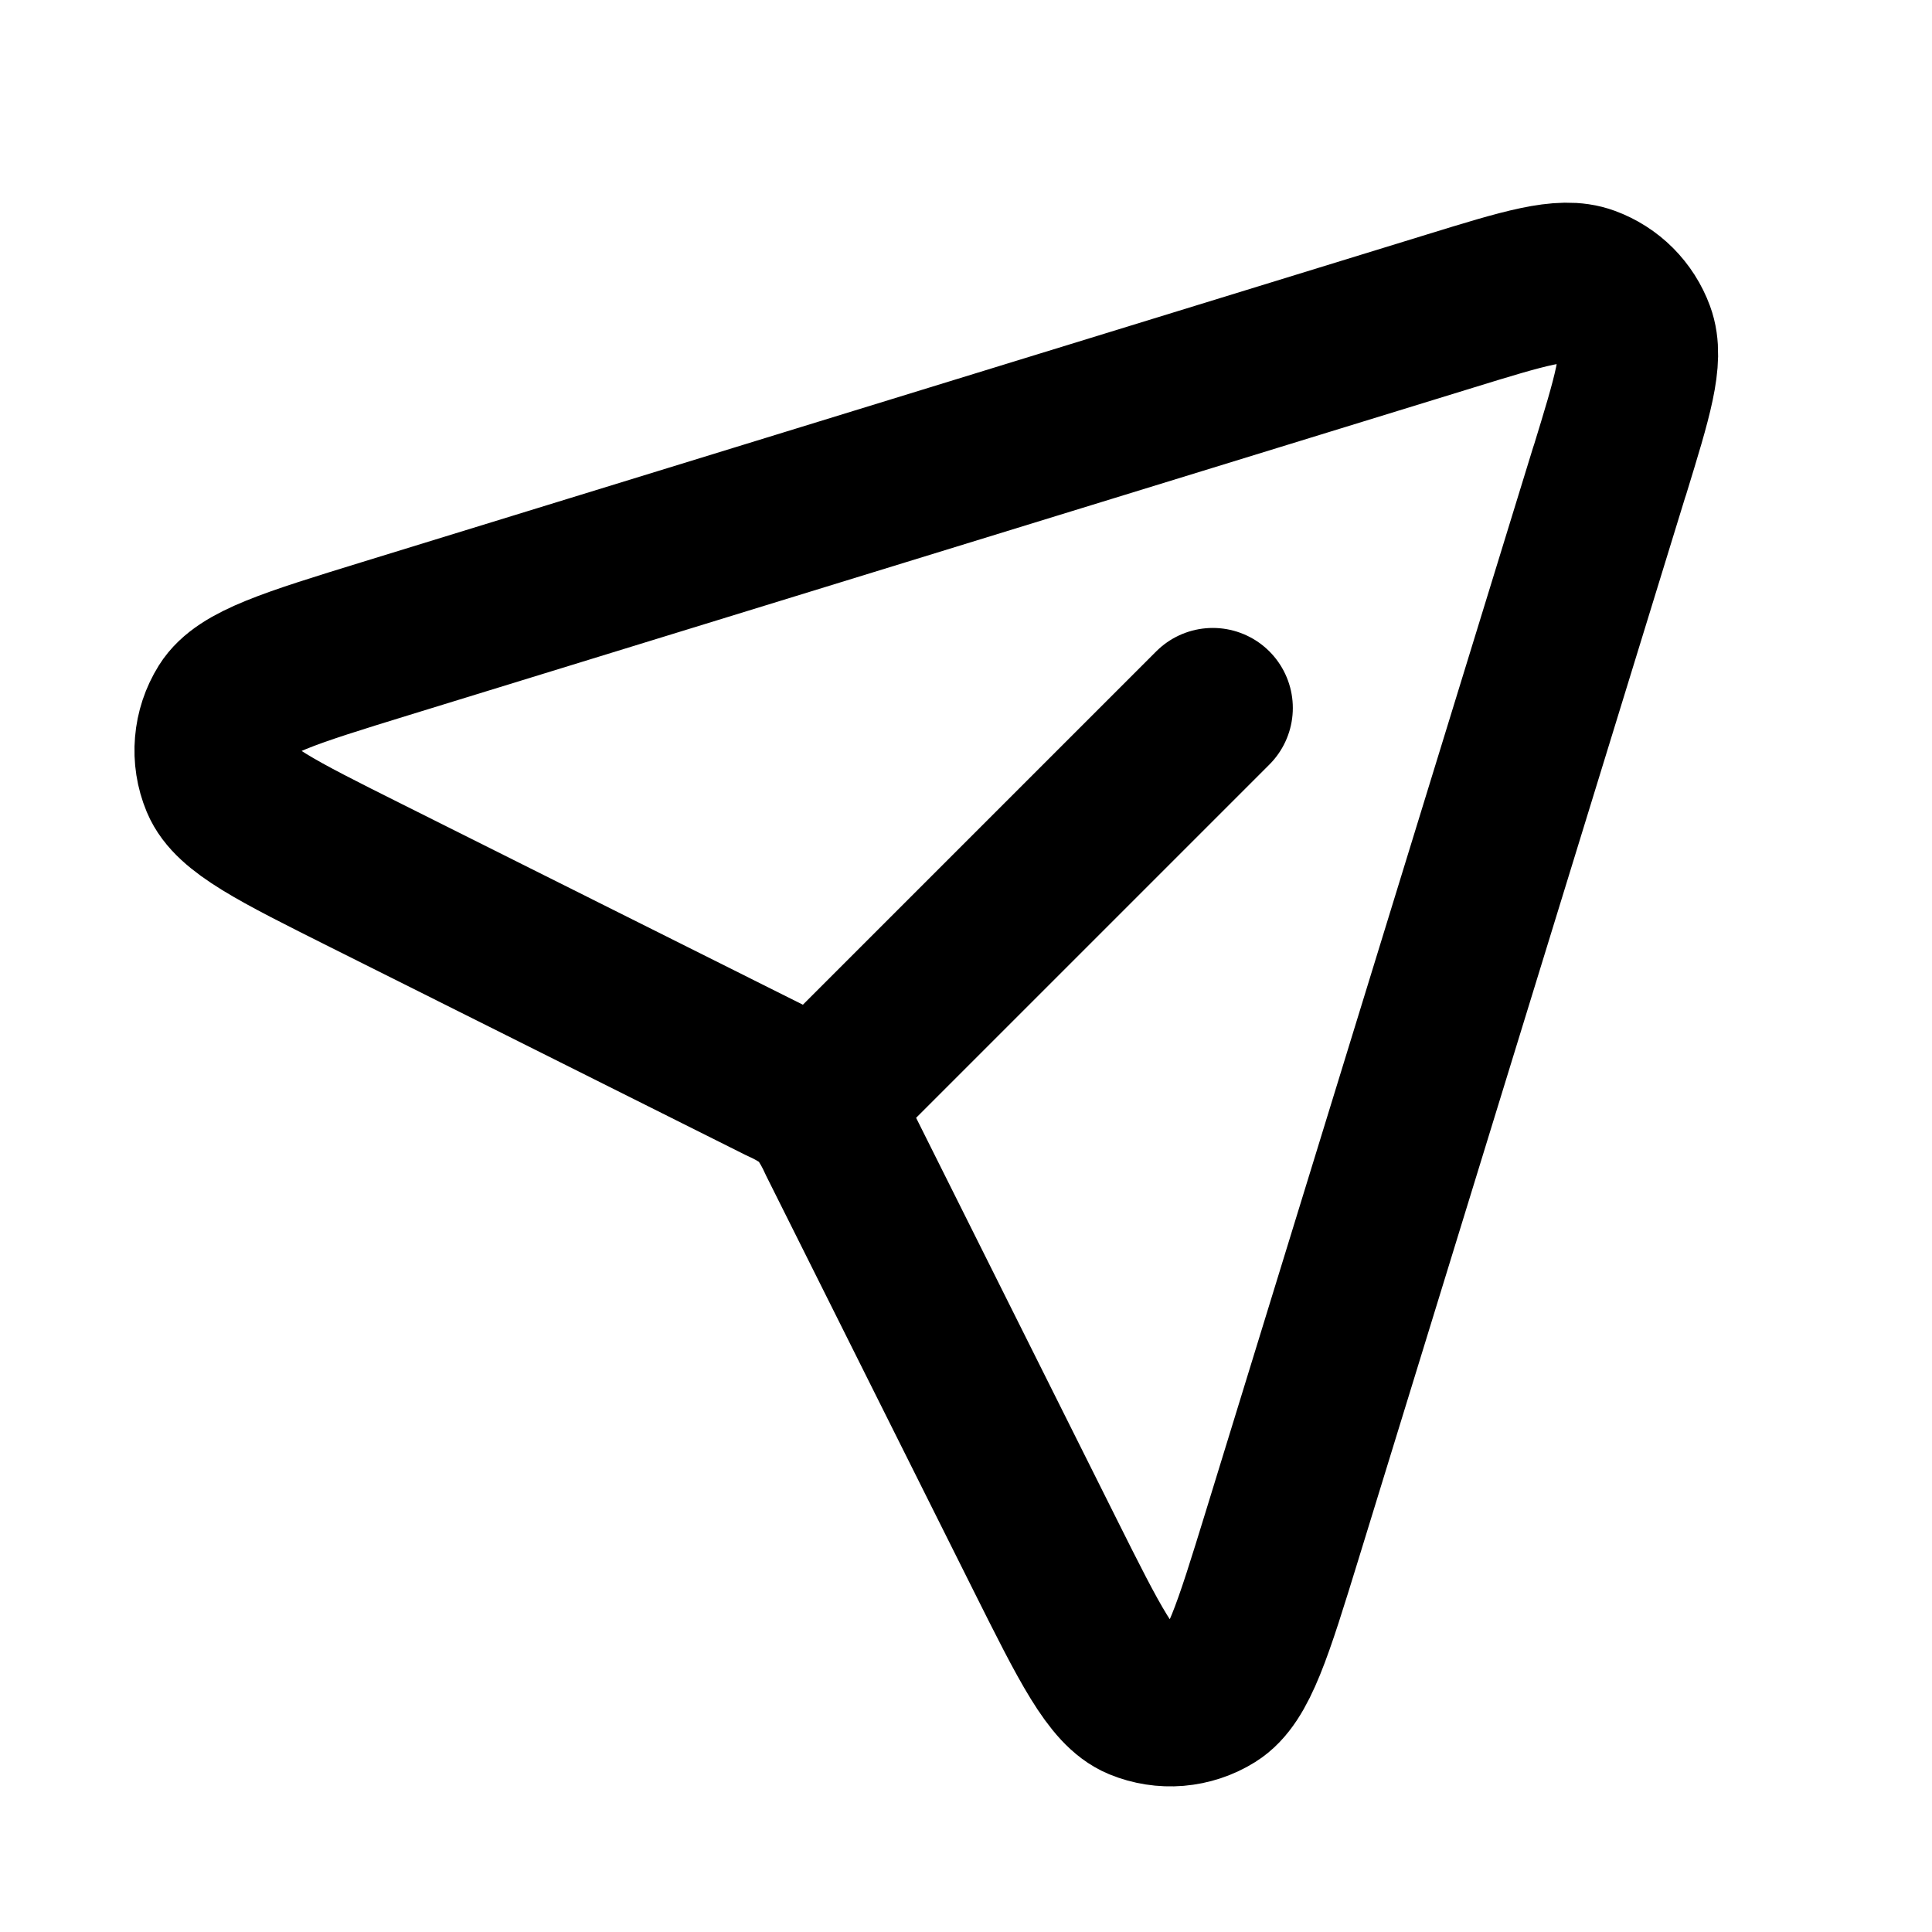
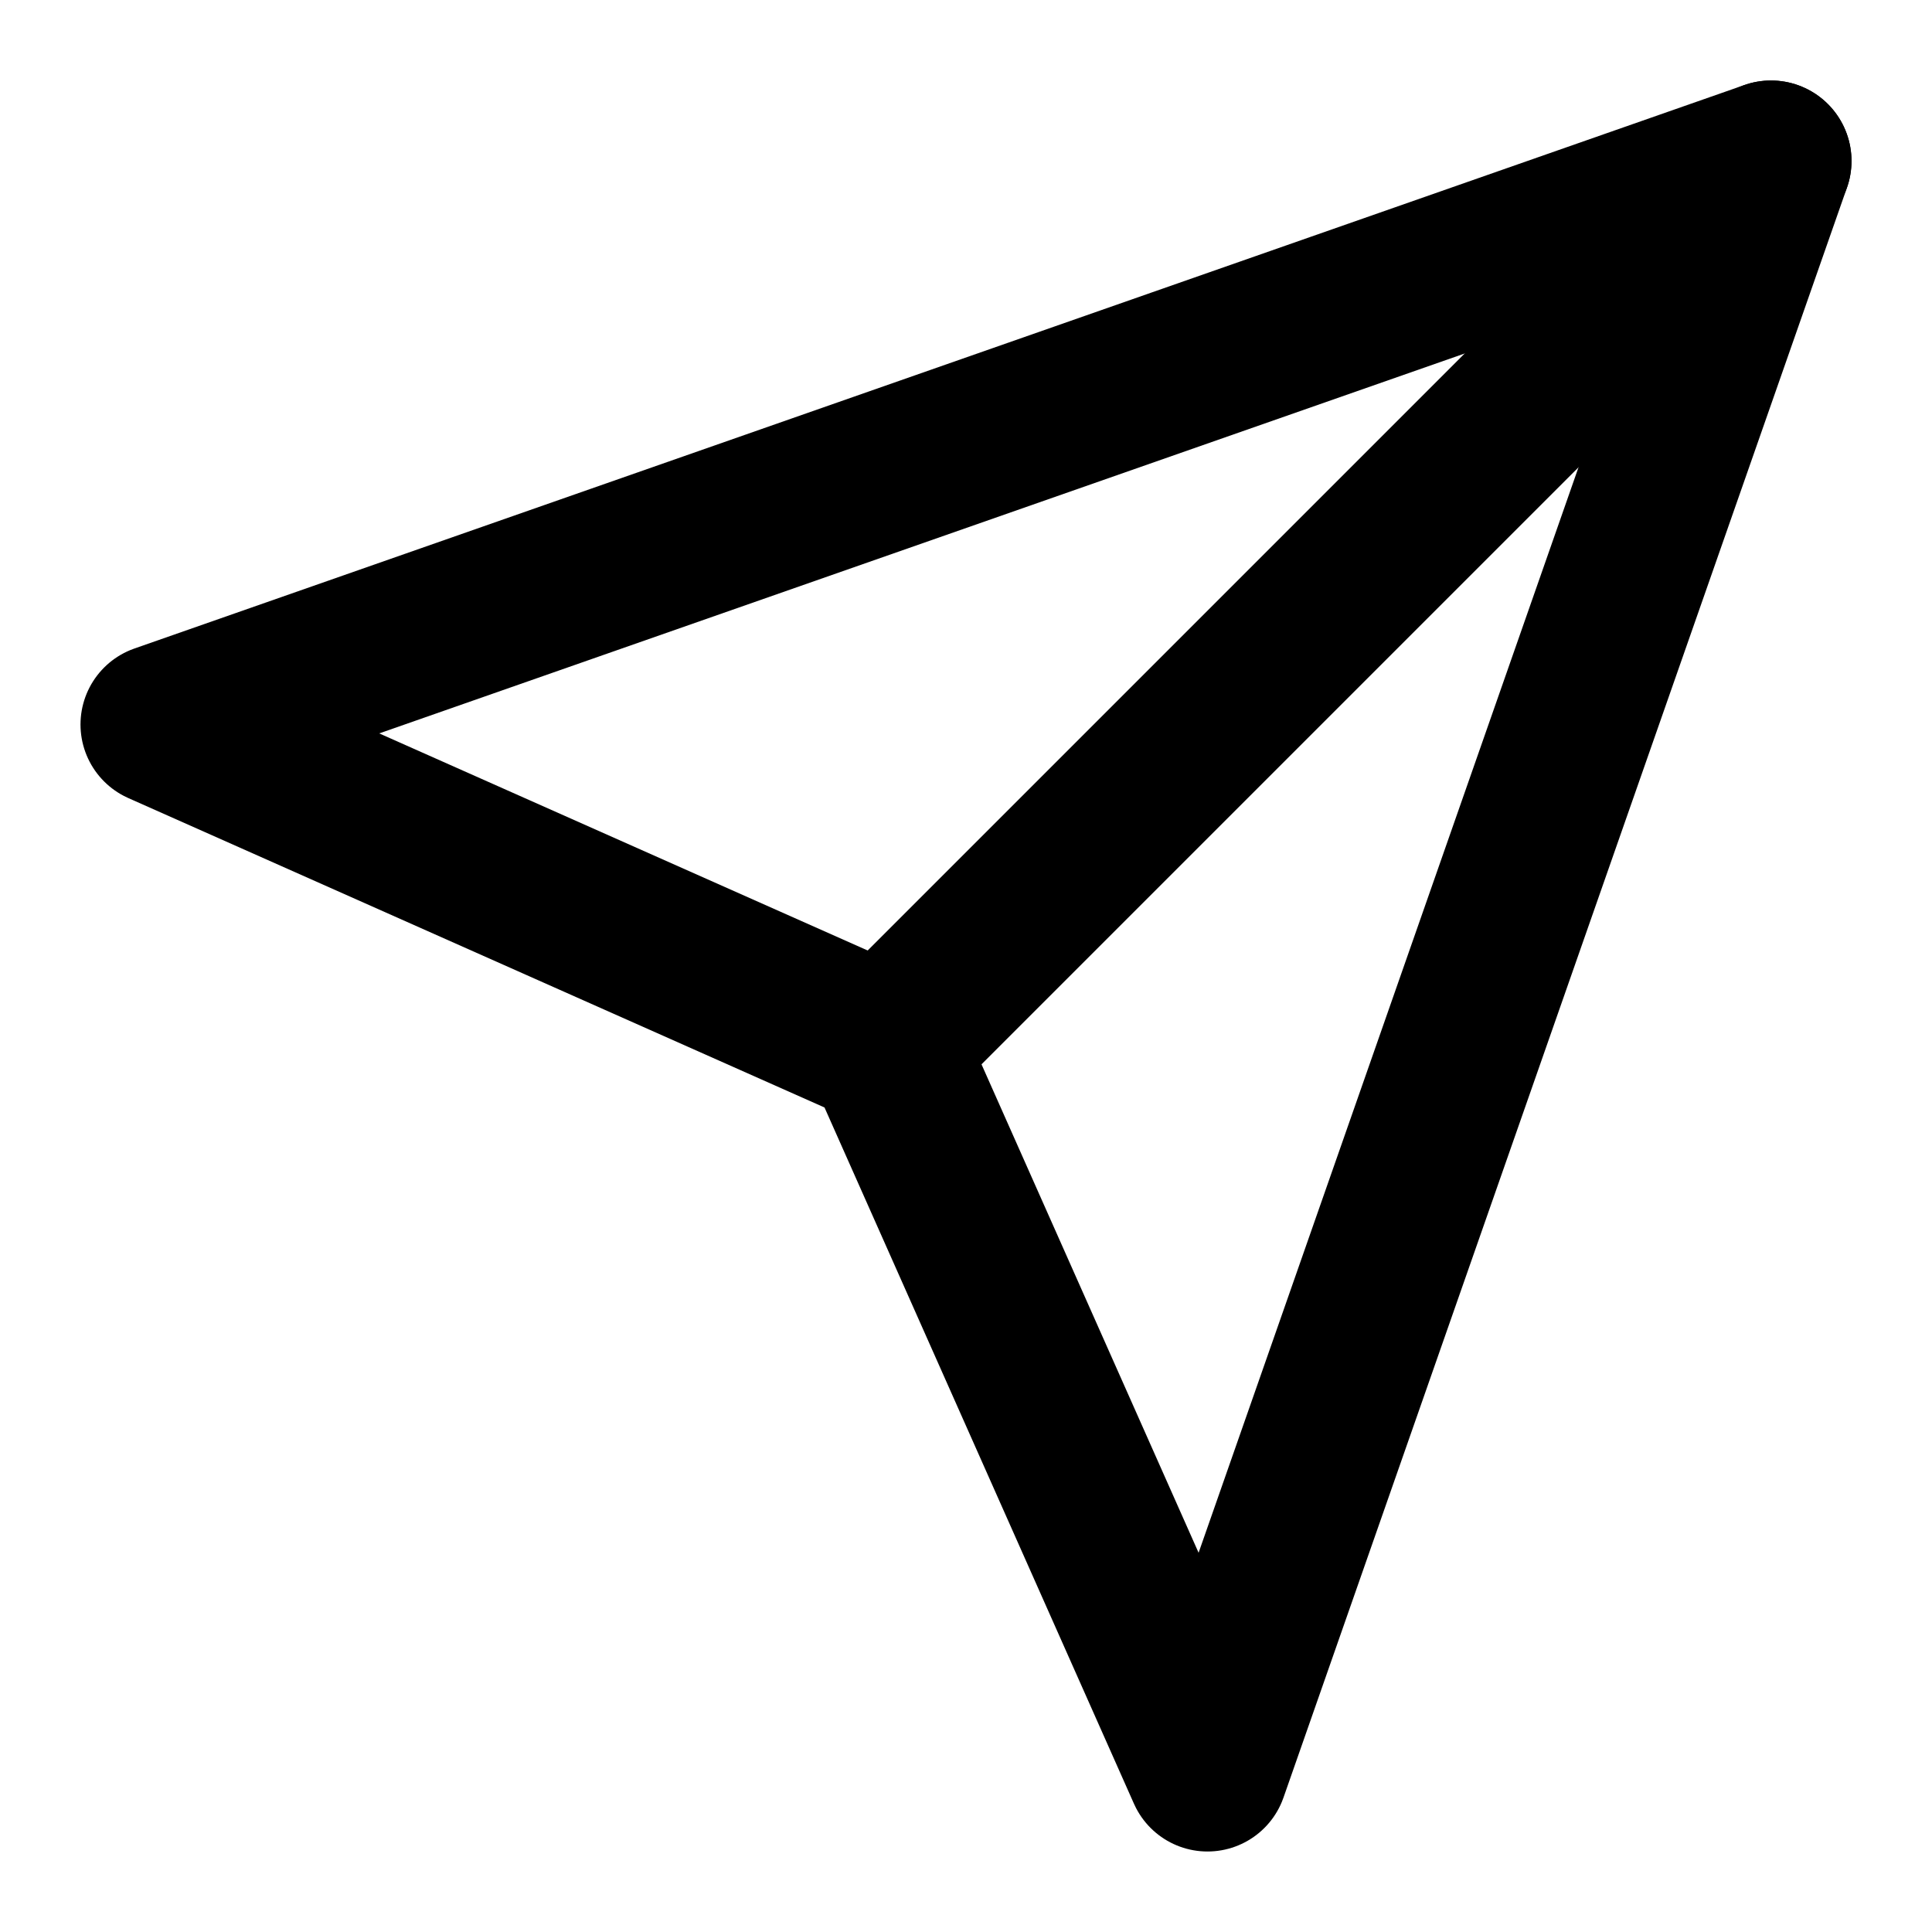
- <svg xmlns="http://www.w3.org/2000/svg" width="16" height="16" viewBox="0 0 43 43" fill="none">
-   <path d="M18.361 24.389L26.993 15.757M35.821 10.492L28.536 34.172C27.882 36.295 27.556 37.356 26.991 37.708C26.751 37.858 26.478 37.948 26.195 37.972C25.913 37.995 25.629 37.951 25.367 37.843C24.754 37.588 24.255 36.596 23.261 34.608L18.648 25.378C18.553 25.164 18.438 24.96 18.304 24.768C18.211 24.648 18.104 24.539 17.983 24.446C17.798 24.317 17.601 24.206 17.394 24.115L8.144 19.487C6.158 18.493 5.164 17.996 4.909 17.383C4.8 17.121 4.756 16.837 4.78 16.554C4.803 16.271 4.894 15.998 5.044 15.757C5.395 15.194 6.457 14.867 8.58 14.213L32.262 6.927C33.931 6.413 34.765 6.156 35.329 6.365C35.572 6.454 35.792 6.594 35.975 6.777C36.157 6.96 36.298 7.18 36.387 7.423C36.594 7.986 36.337 8.819 35.825 10.486L35.821 10.492Z" stroke="currentColor" stroke-width="3.562" stroke-linecap="round" stroke-linejoin="round" />
+ <svg xmlns="http://www.w3.org/2000/svg" width="24" height="24" viewBox="0 0 24 24" fill="none" stroke="currentColor" stroke-width="2" stroke-linecap="round" stroke-linejoin="round">
+   <path d="m22 2-7 20-4-9-9-4Z" />
+   <path d="M22 2 11 13" />
</svg>
